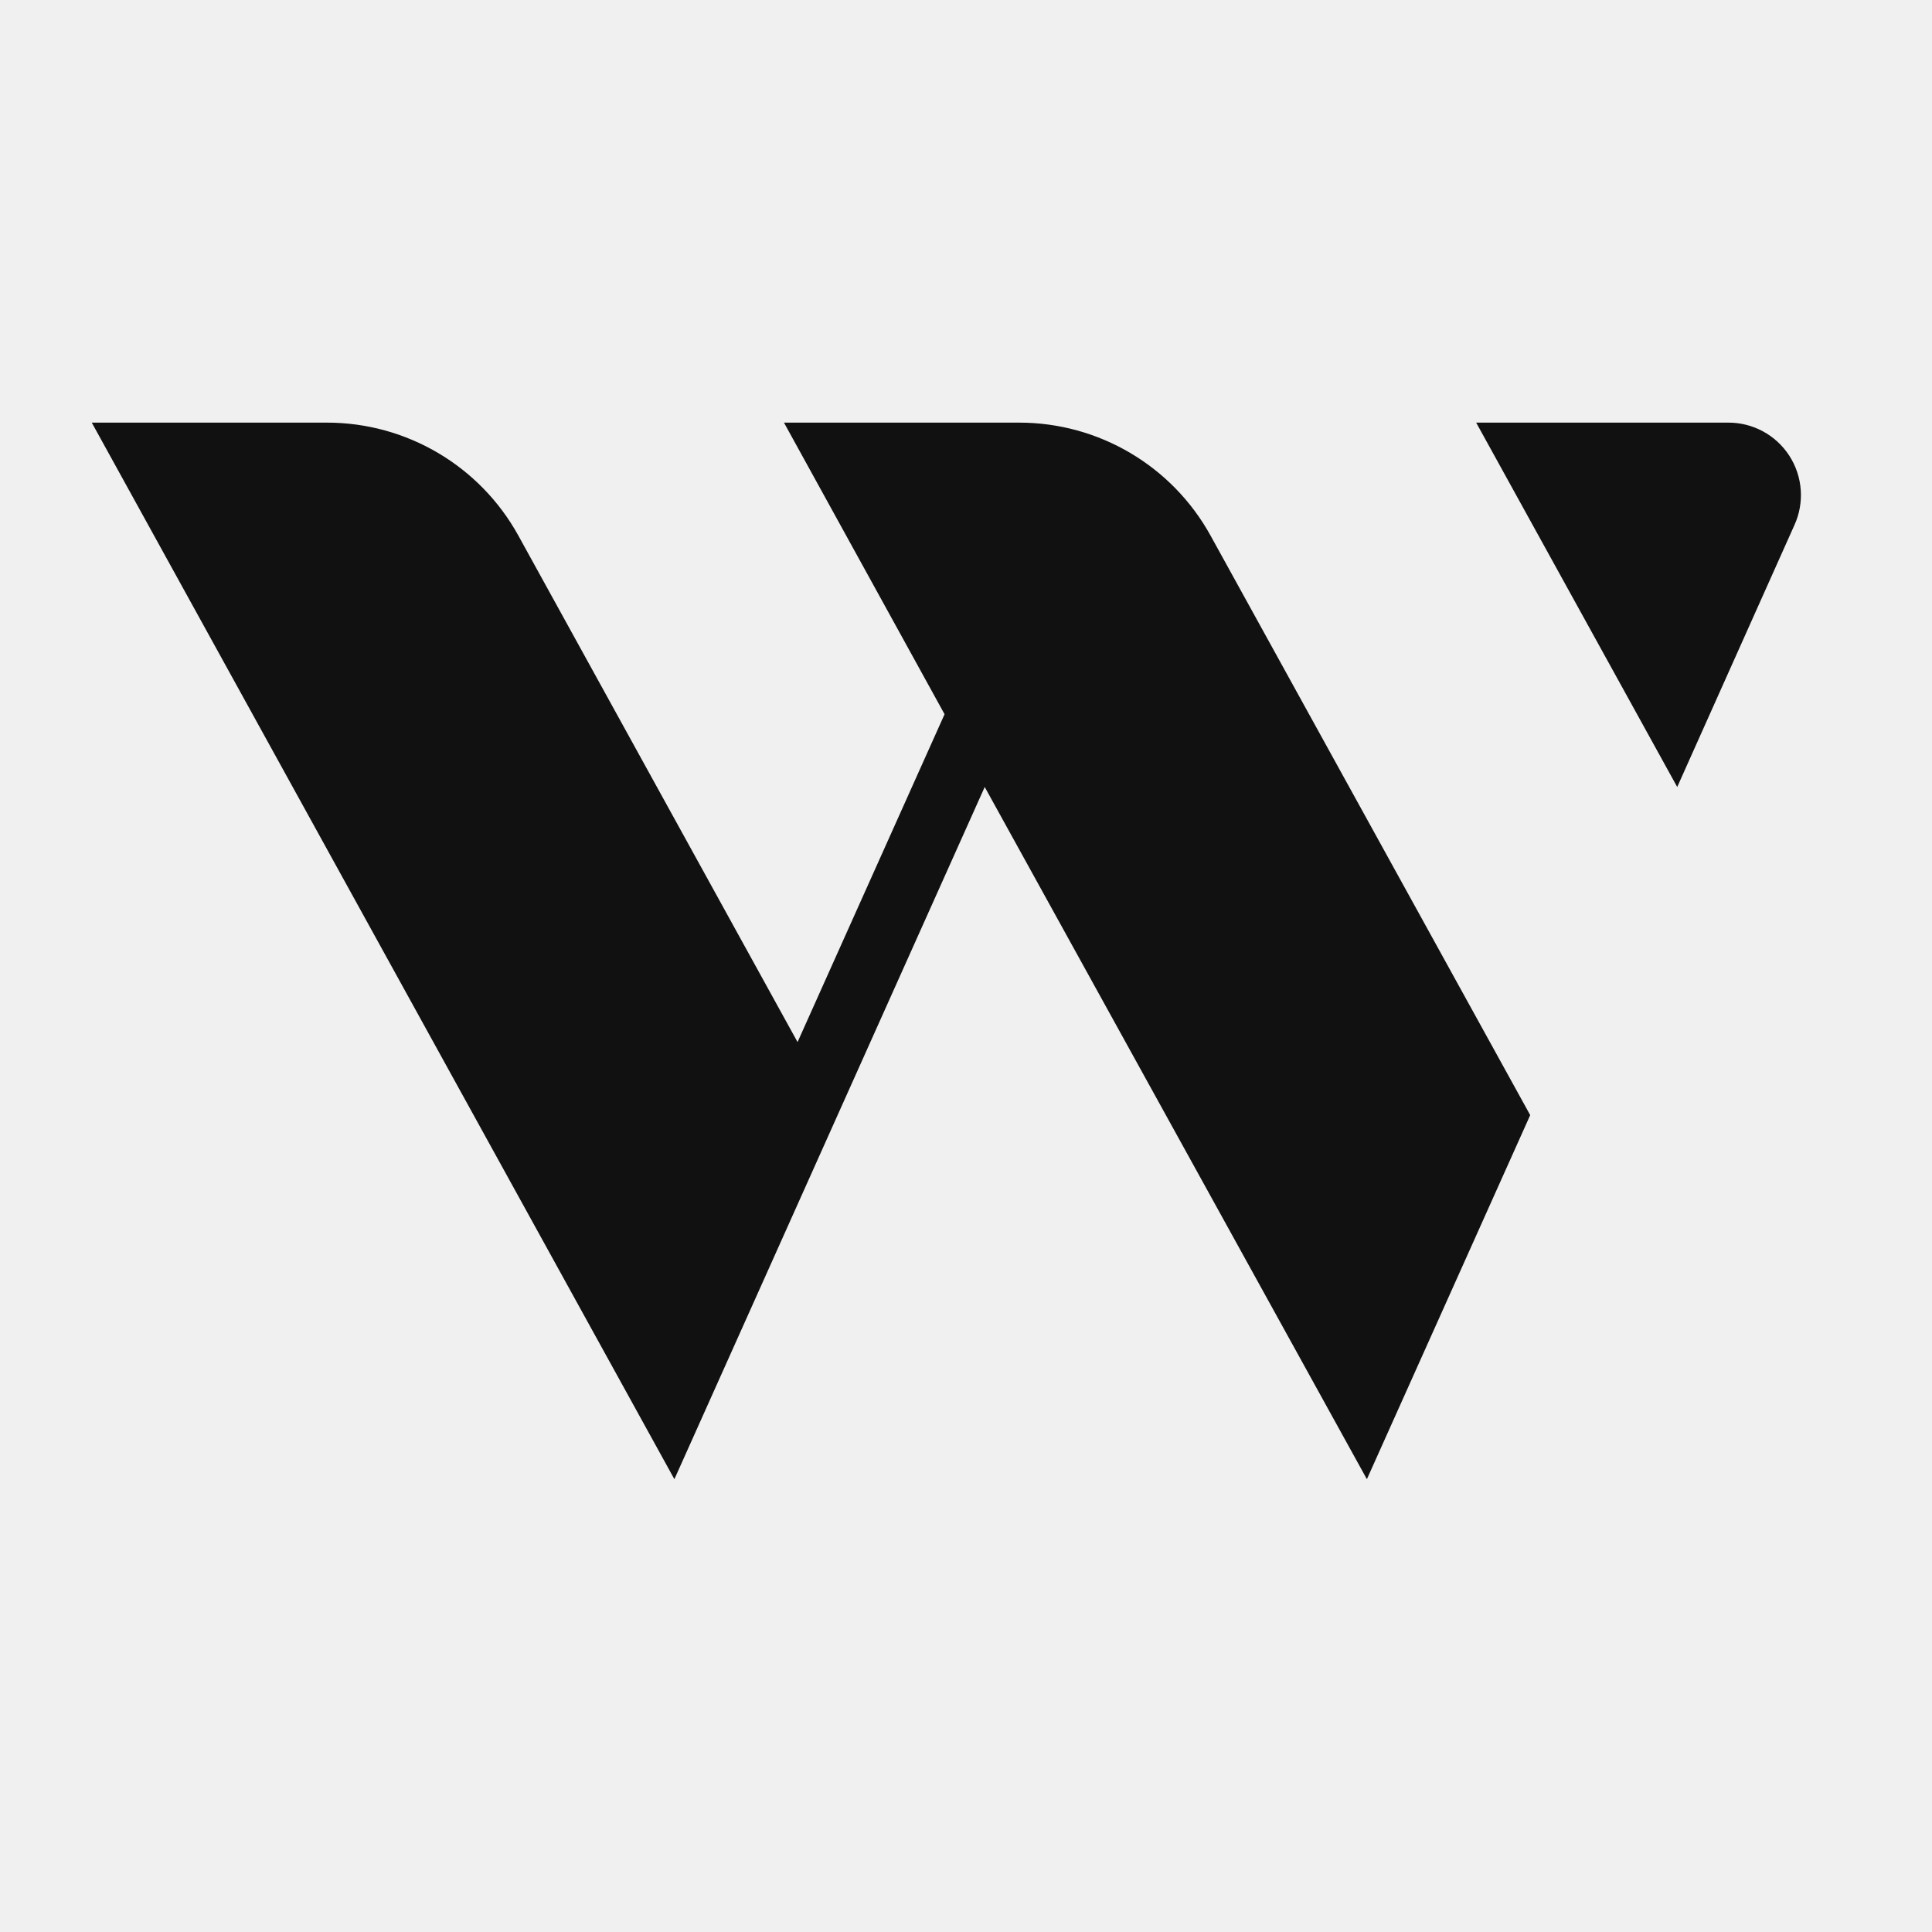
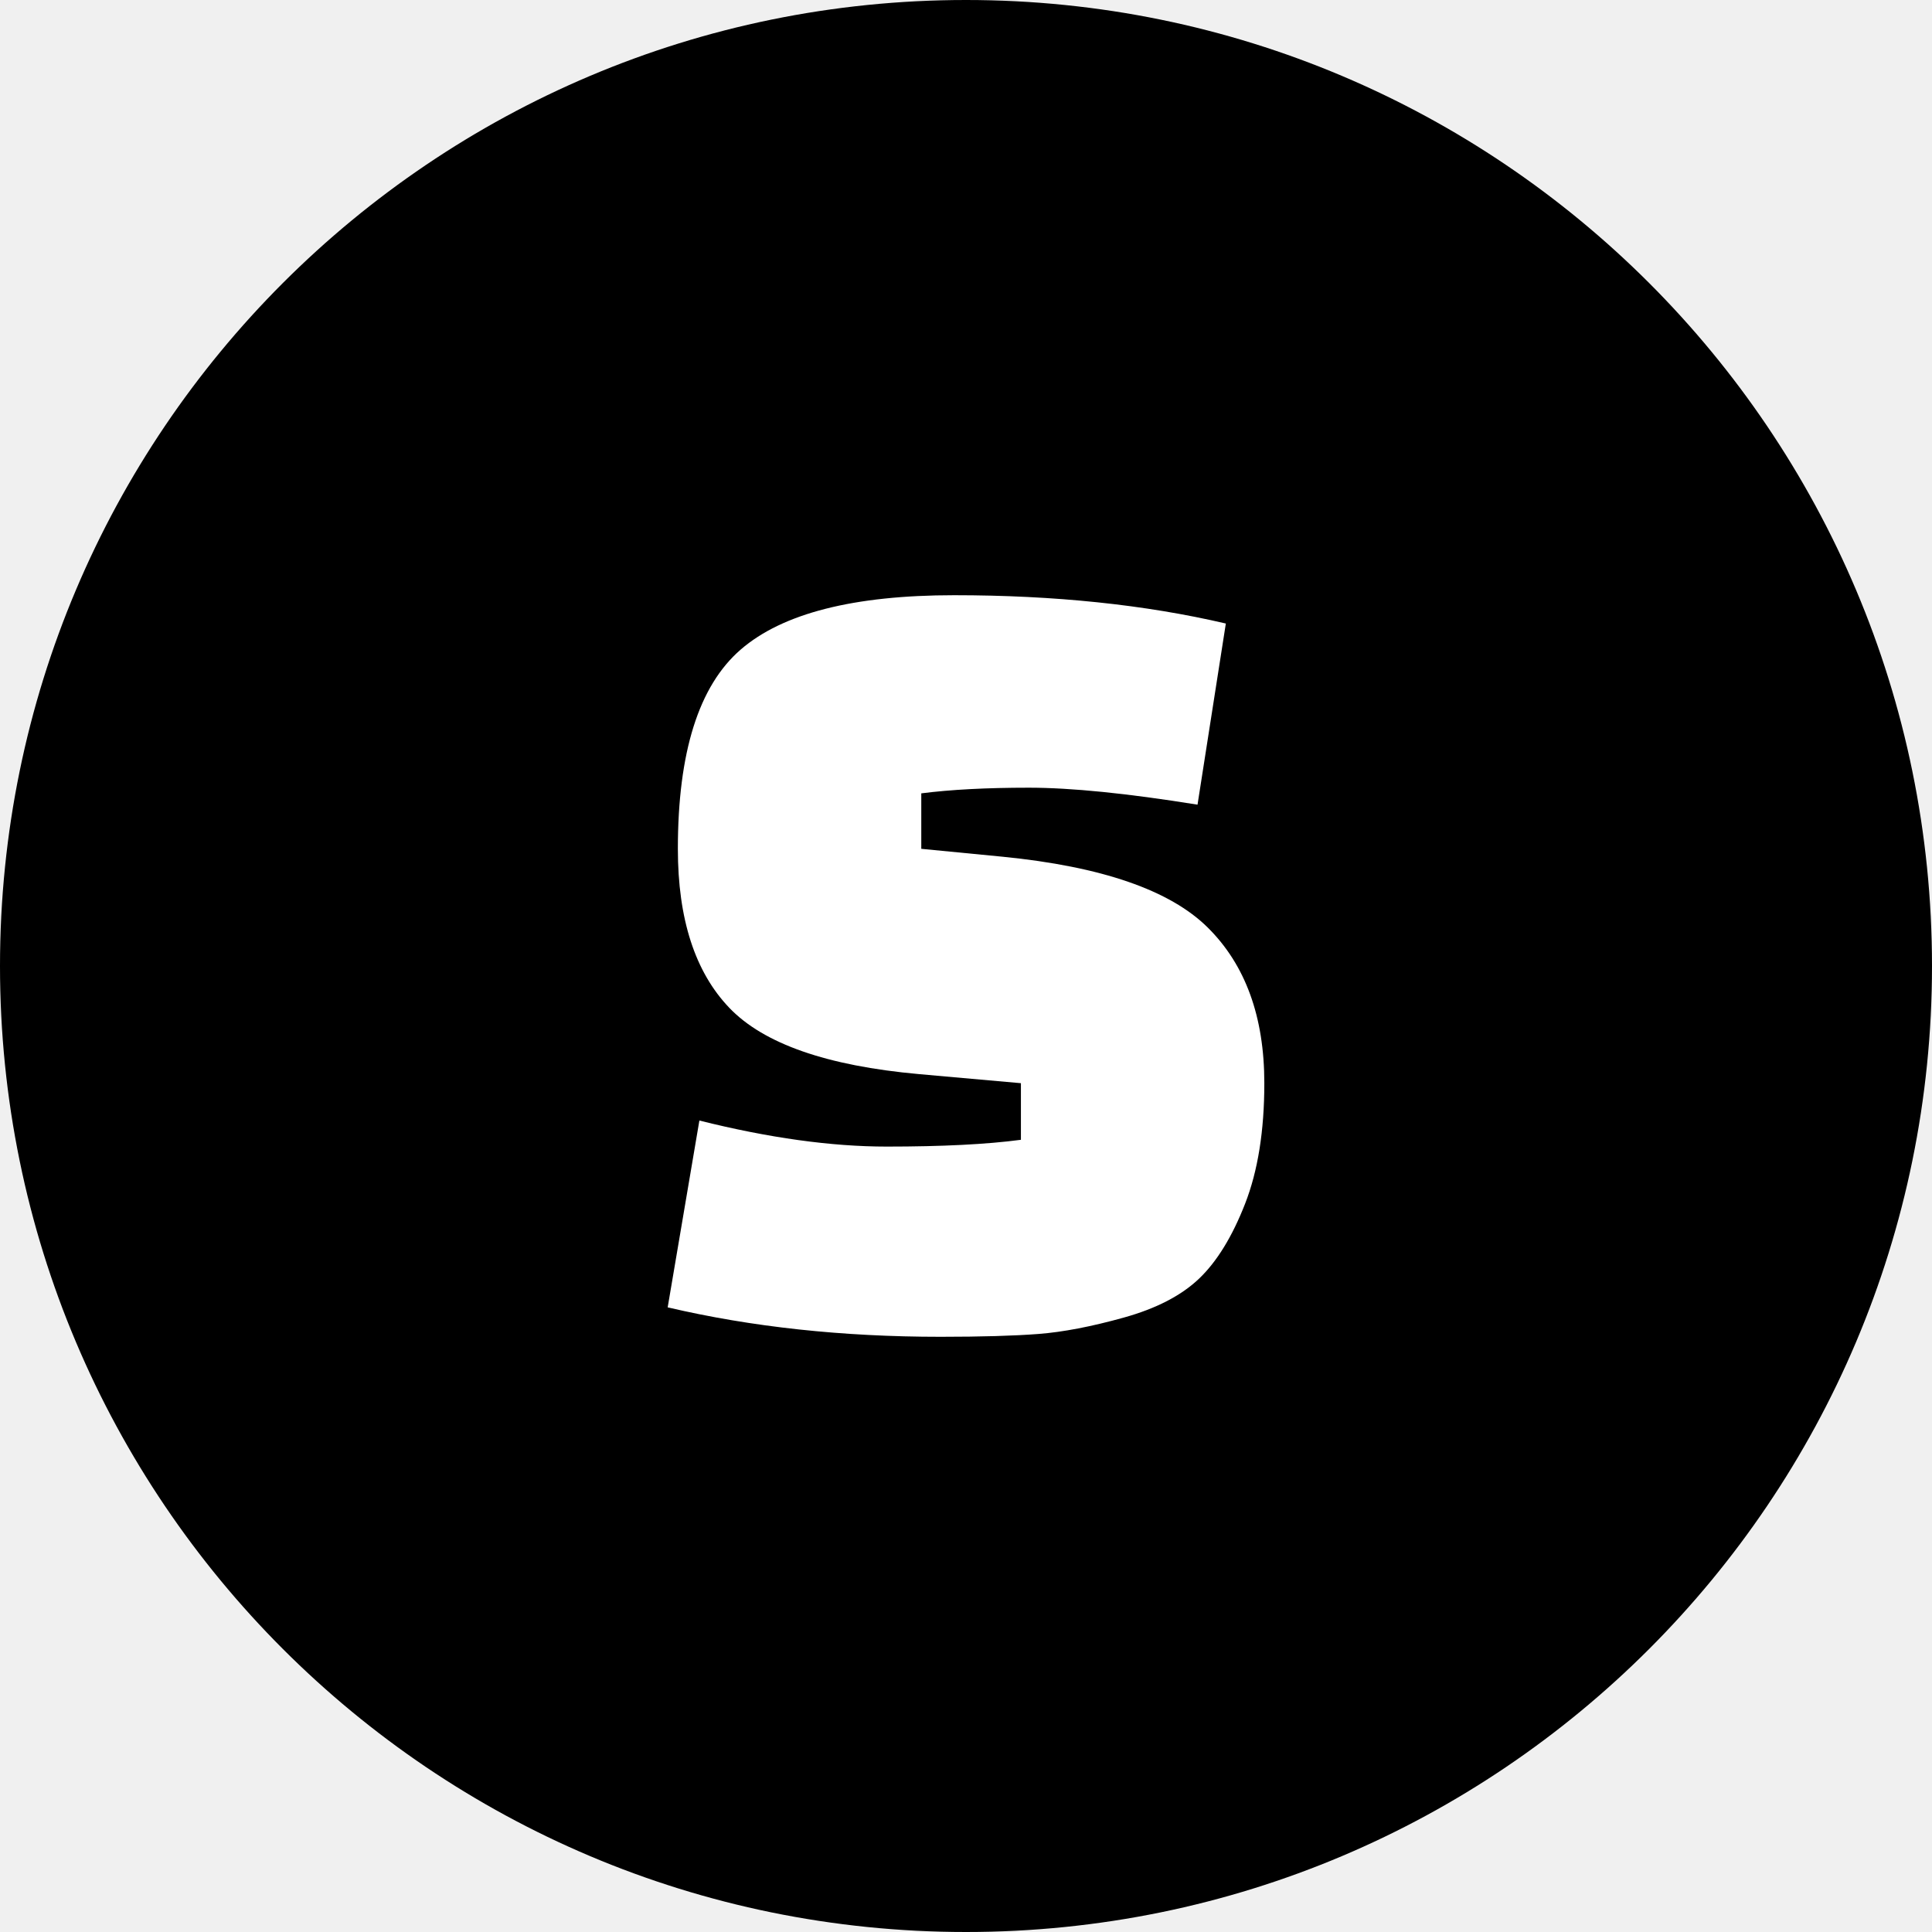
- <svg xmlns="http://www.w3.org/2000/svg" width="64" height="64" viewBox="0 0 64 64">
-   <style>
-     #favicon {
-       fill: #111;
-       @media (prefers-color-scheme: dark) {
-         fill: #fff;
-       }
-     }
-   </style>
-   <path id="favicon" d="M3.03 14h7.8a7.24 7.24 0 0 1 6.34 3.74l9.25 16.78 4.87-10.86L25.97 14h7.79a7.24 7.24 0 0 1 6.34 3.74l10.59 19.2L45.28 49 32.62 26.07 22.34 49 3.04 14Zm56.41 3.4a2.4 2.4 0 0 0-2.2-3.4H48.9l6.66 12.07 3.88-8.67Z" />
+ <svg xmlns="http://www.w3.org/2000/svg" shape-rendering="geometricPrecision" text-rendering="geometricPrecision" image-rendering="optimizeQuality" fill-rule="evenodd" clip-rule="evenodd" viewBox="0 0 512 512">
+   <g fill-rule="nonzero">
+     <path d="M256.002 0c70.69 0 134.688 28.658 181.017 74.981C483.343 121.311 512 185.309 512 255.998c0 70.69-28.657 134.694-74.981 181.018C390.693 483.342 326.692 512 256.002 512s-134.694-28.655-181.017-74.984C28.655 390.692 0 326.688 0 255.998c0-70.689 28.658-134.69 74.985-181.017C121.308 28.658 185.312 0 256.002 0z" />
+     <path fill="#fff" d="M176.942 346.462l8.4-49.507c18.402 4.601 34.953 6.902 49.654 6.902 14.705 0 26.556-.601 35.557-1.799v-15.002l-27.003-2.403c-24.405-2.198-41.158-8.049-50.258-17.551-9.1-9.5-13.65-23.552-13.65-42.155 0-25.604 5.55-43.206 16.651-52.805 11.1-9.601 29.955-14.404 56.555-14.404 26.604 0 50.607 2.502 72.012 7.503l-7.503 48.005c-18.603-3-33.502-4.499-44.705-4.499-11.202 0-20.702.498-28.504 1.499v14.701l21.603 2.099c26.204 2.601 44.305 8.854 54.306 18.753 10.001 9.902 15.002 23.655 15.002 41.257 0 12.602-1.7 23.252-5.1 31.953-3.4 8.7-7.451 15.302-12.151 19.804-4.7 4.499-11.353 7.949-19.952 10.349-8.601 2.4-16.151 3.851-22.654 4.352-6.499.499-15.151.751-25.951.751-26.004 0-50.108-2.601-72.309-7.803z" />
+   </g>
</svg>
